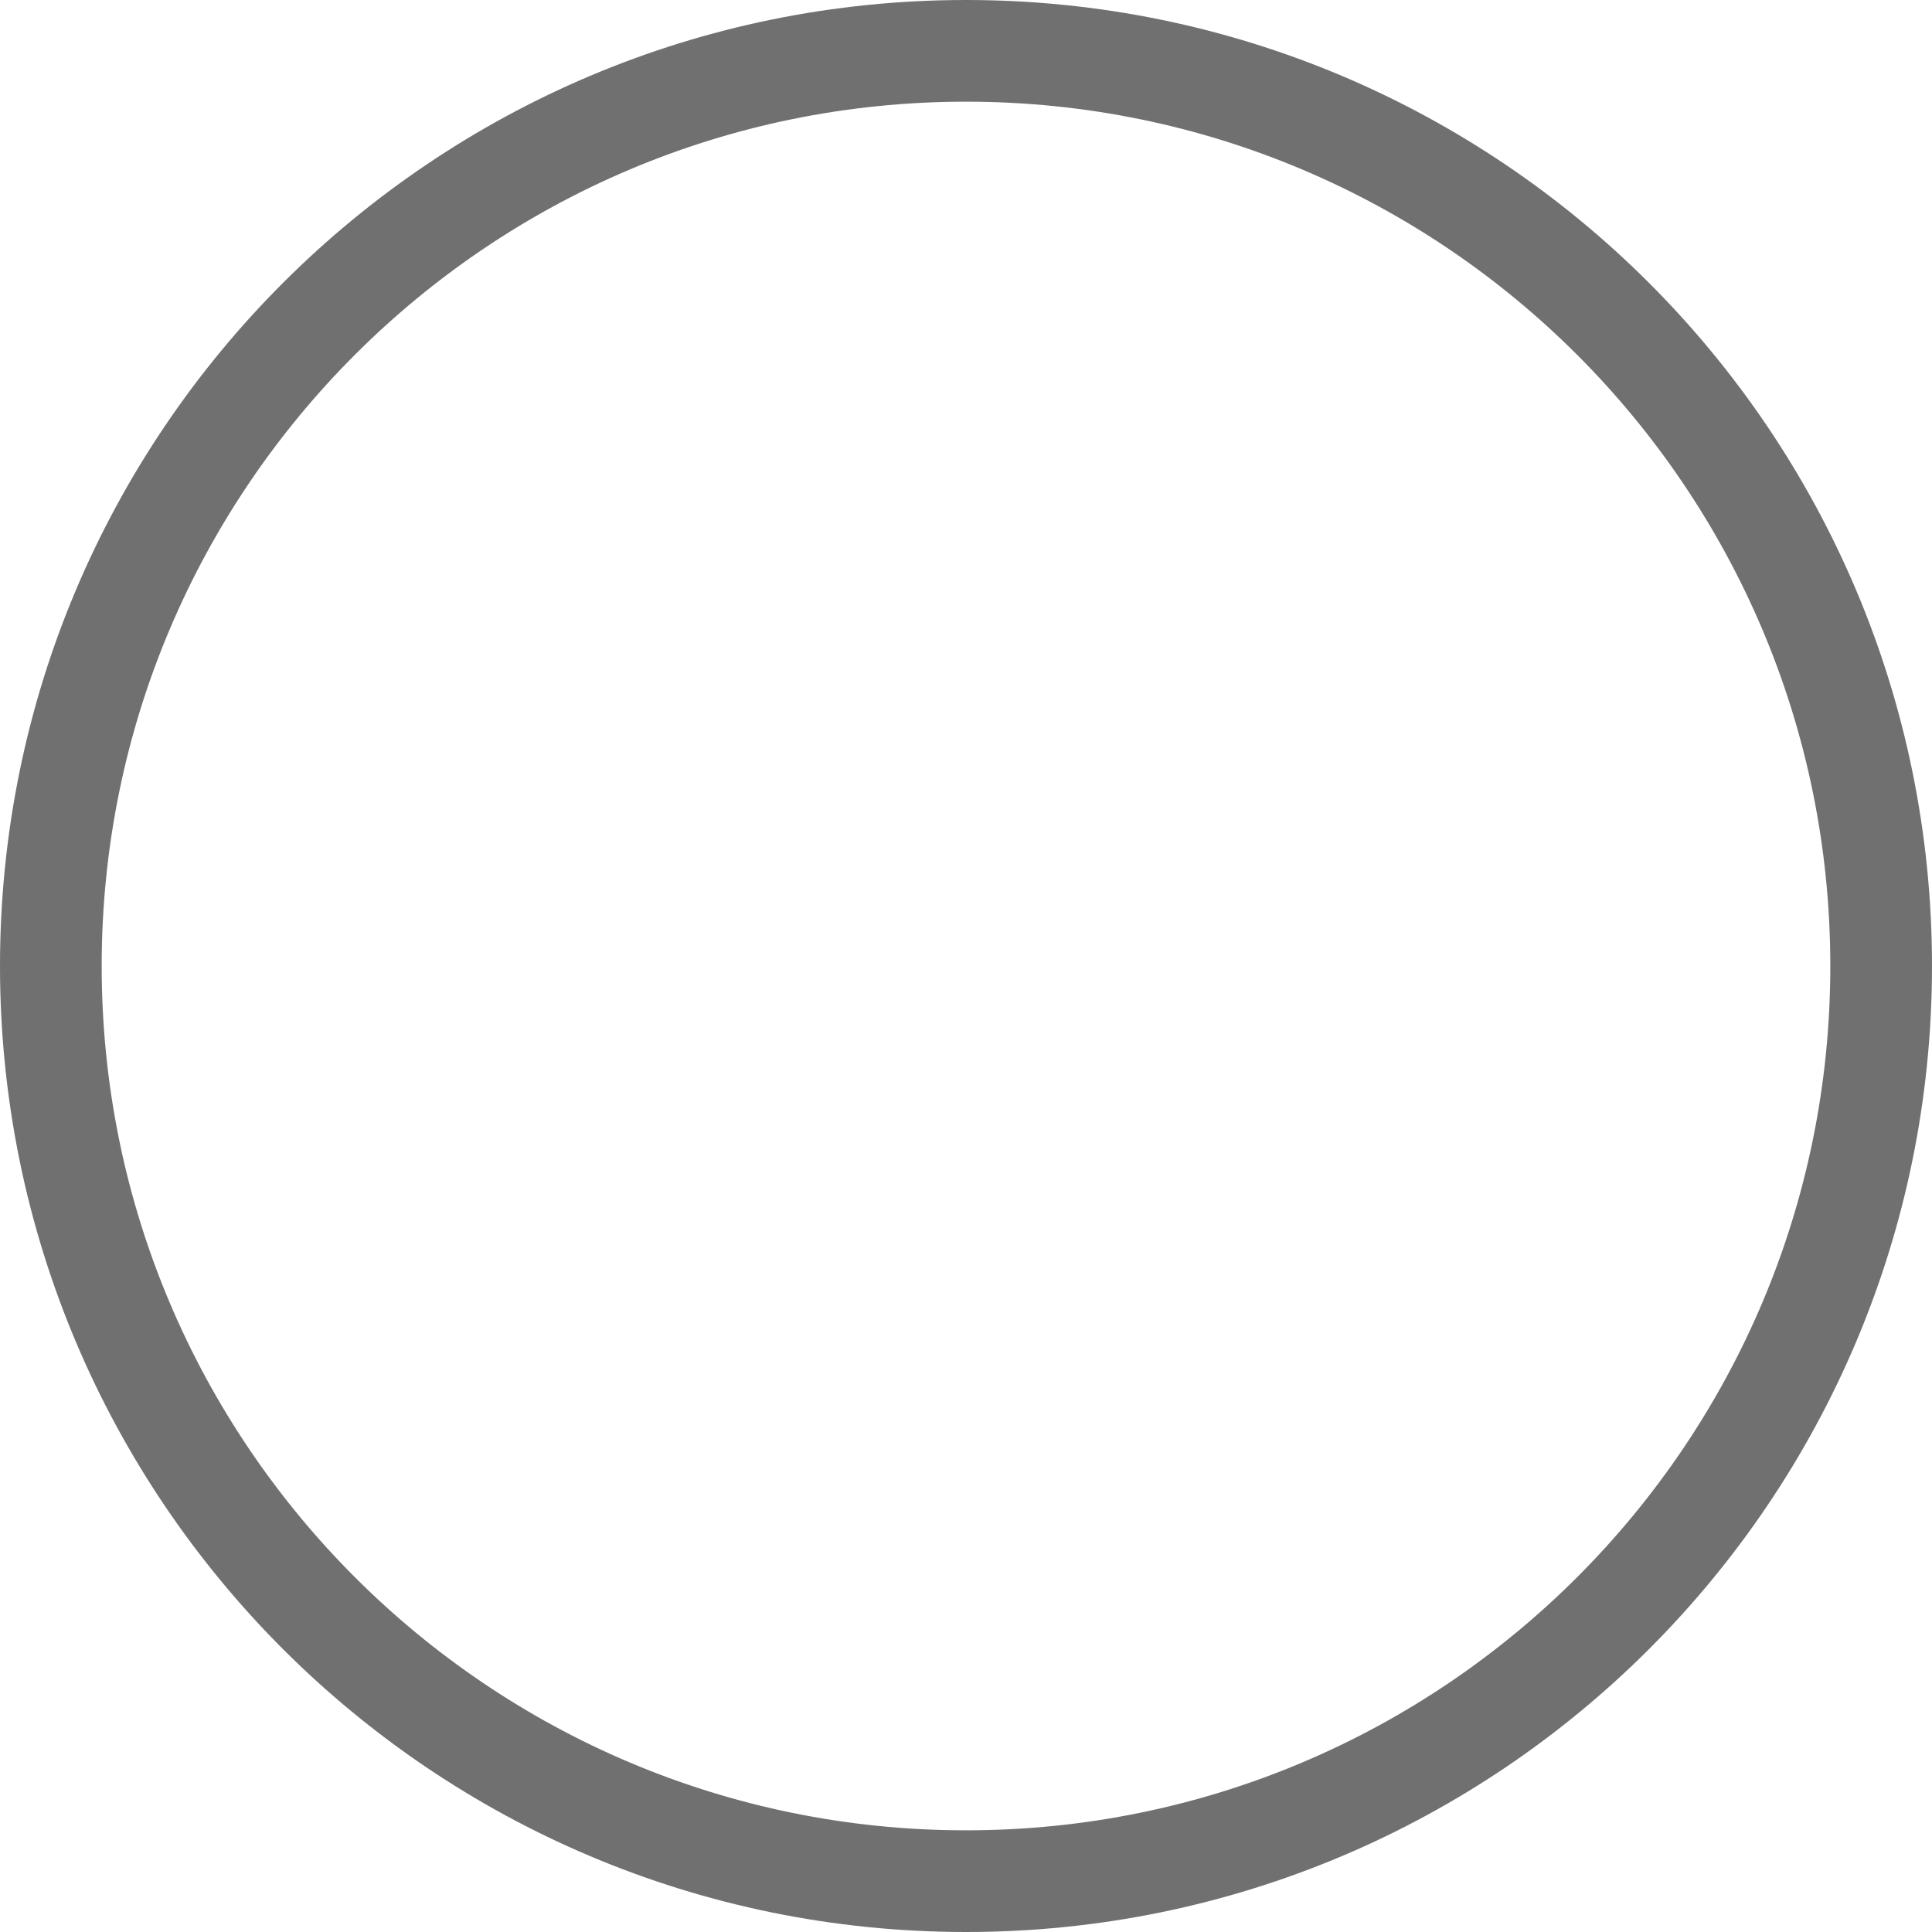
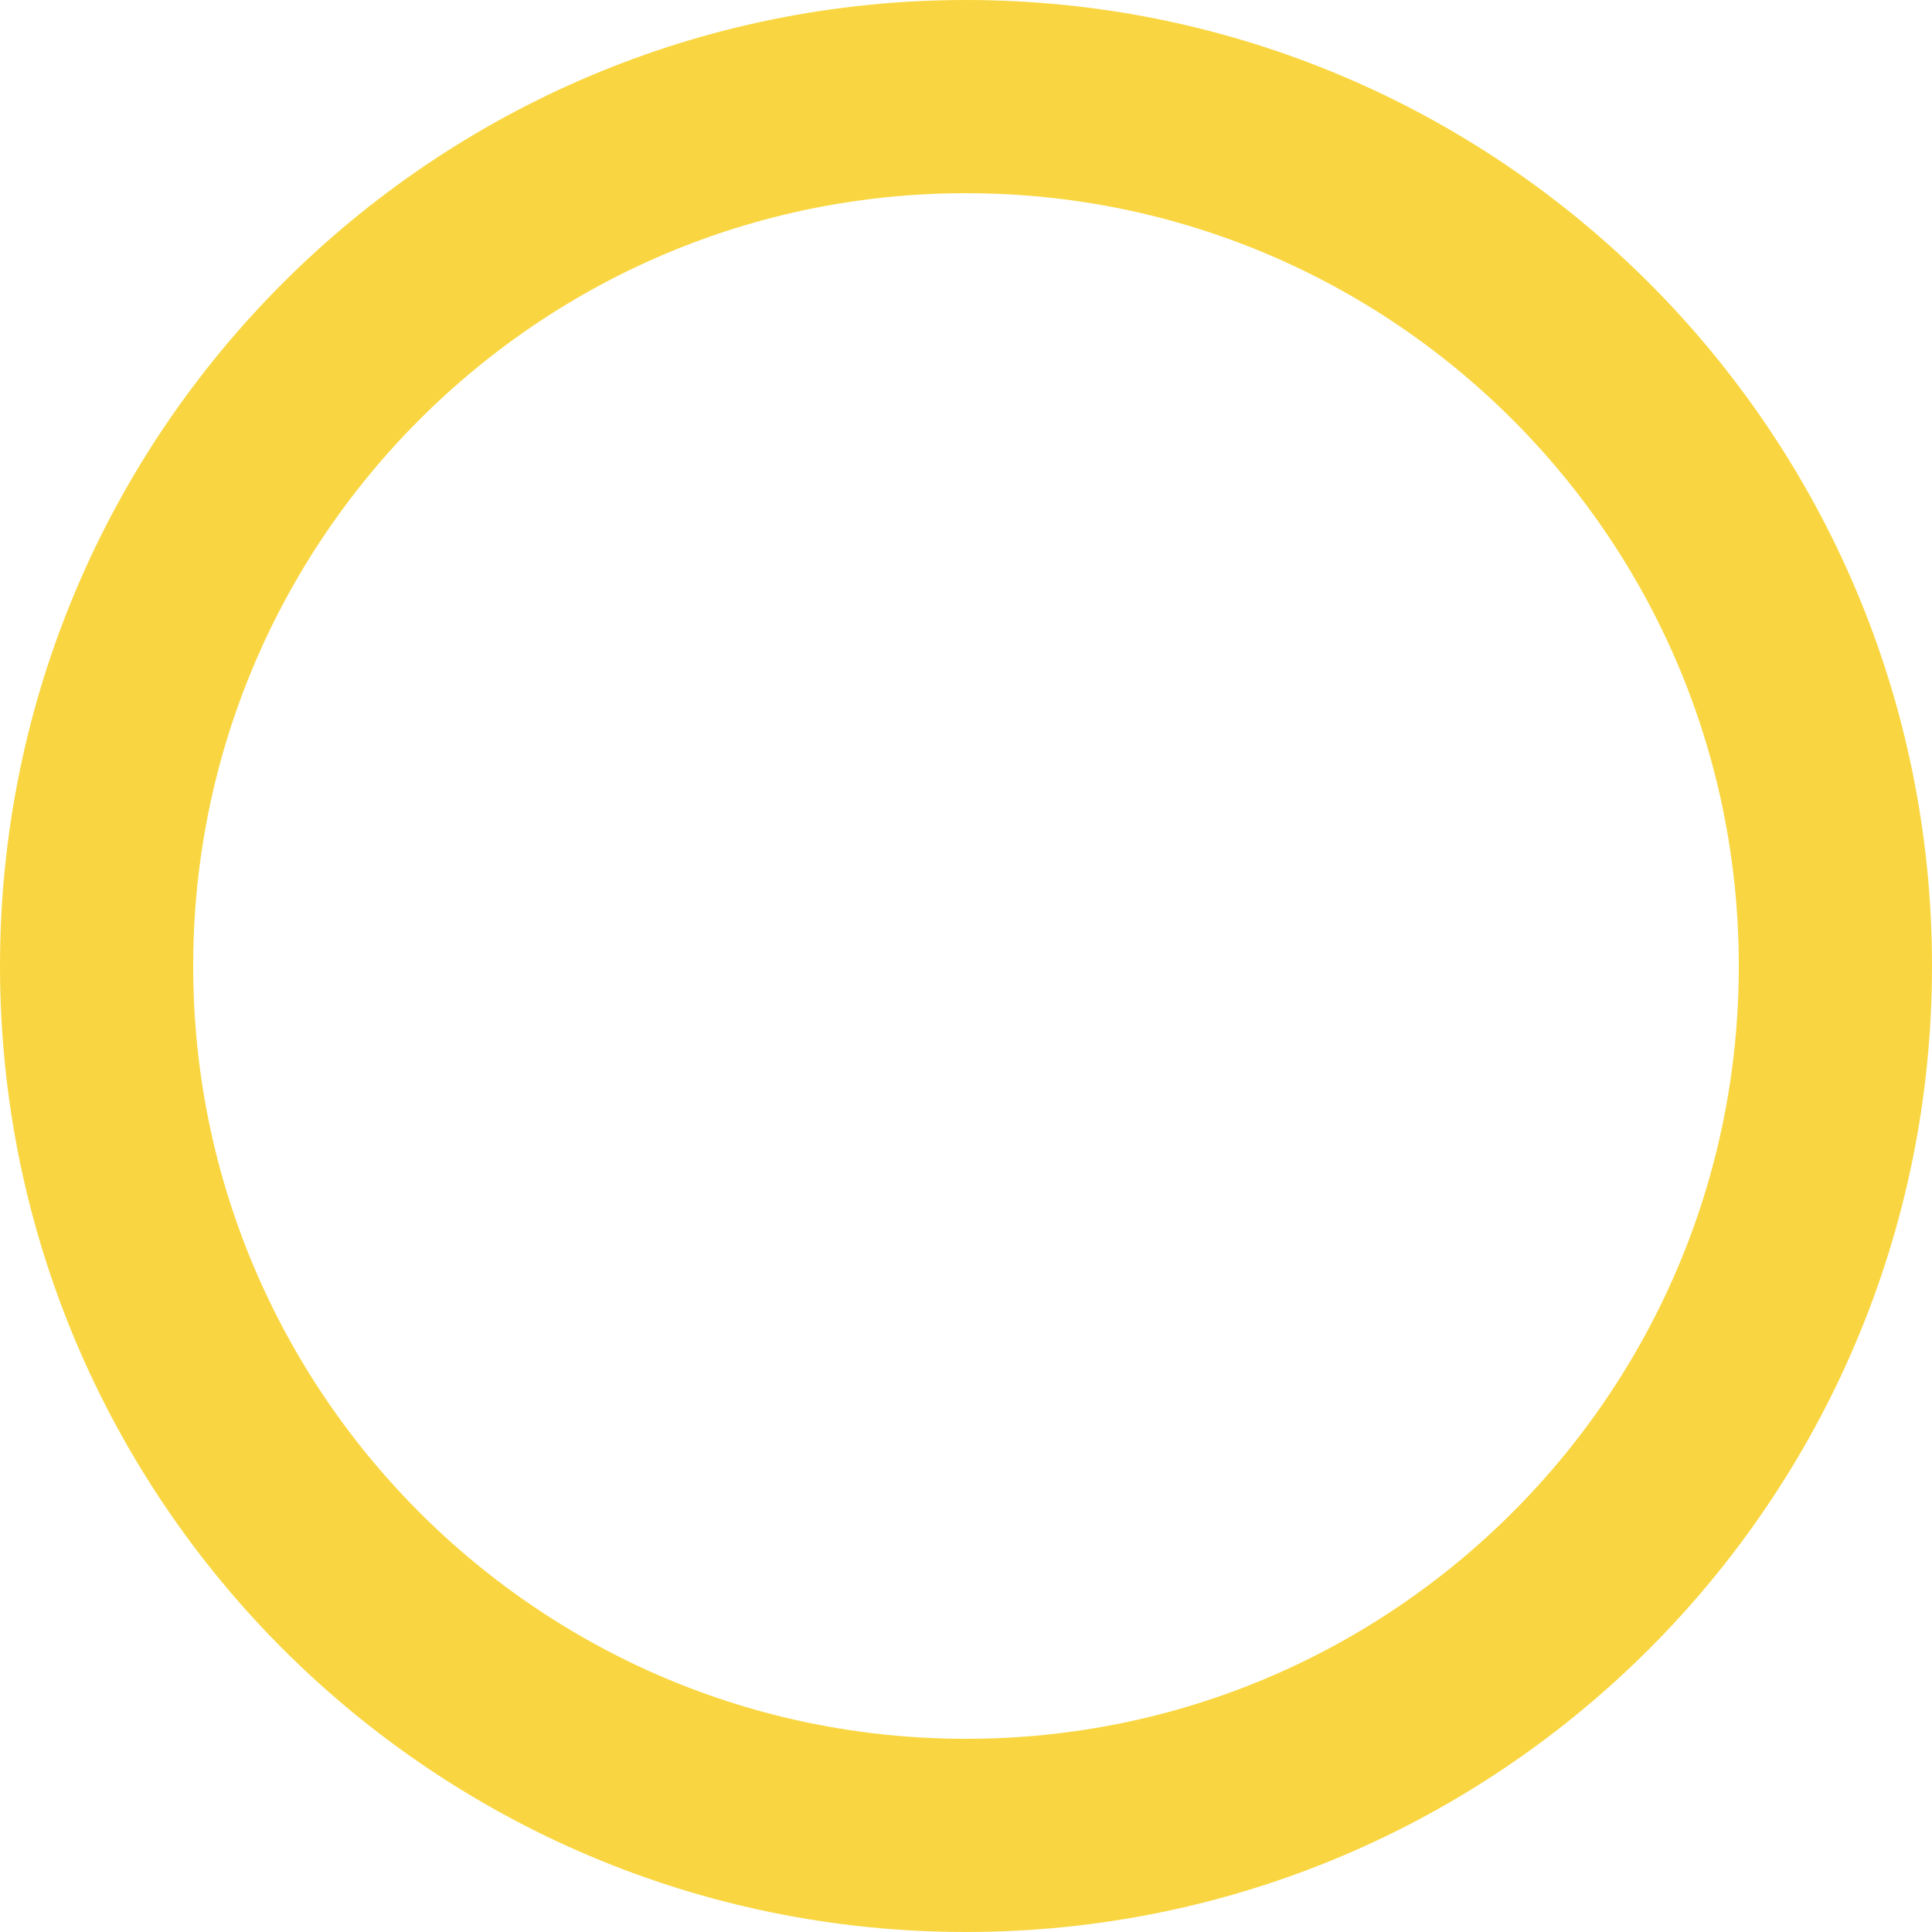
- <svg xmlns="http://www.w3.org/2000/svg" width="9.5" height="9.5" viewBox="0 0 9.5 9.5">
-   <path id="Path_7590" data-name="Path 7590" d="M9,4.5A4.5,4.5,0,1,1,4.5,0,4.5,4.5,0,0,1,9,4.5" transform="translate(0.25 0.25)" fill="none" stroke="#707070" stroke-width="0.5" />
+ <svg xmlns="http://www.w3.org/2000/svg" width="10" height="10" viewBox="0 0 10 10">
+   <g id="Ellipse_370" data-name="Ellipse 370" fill="none" stroke="#f9d641" stroke-width="1">
+     <circle cx="5" cy="5" r="5" stroke="none" />
+     <circle cx="5" cy="5" r="4.5" fill="none" />
+   </g>
</svg>
